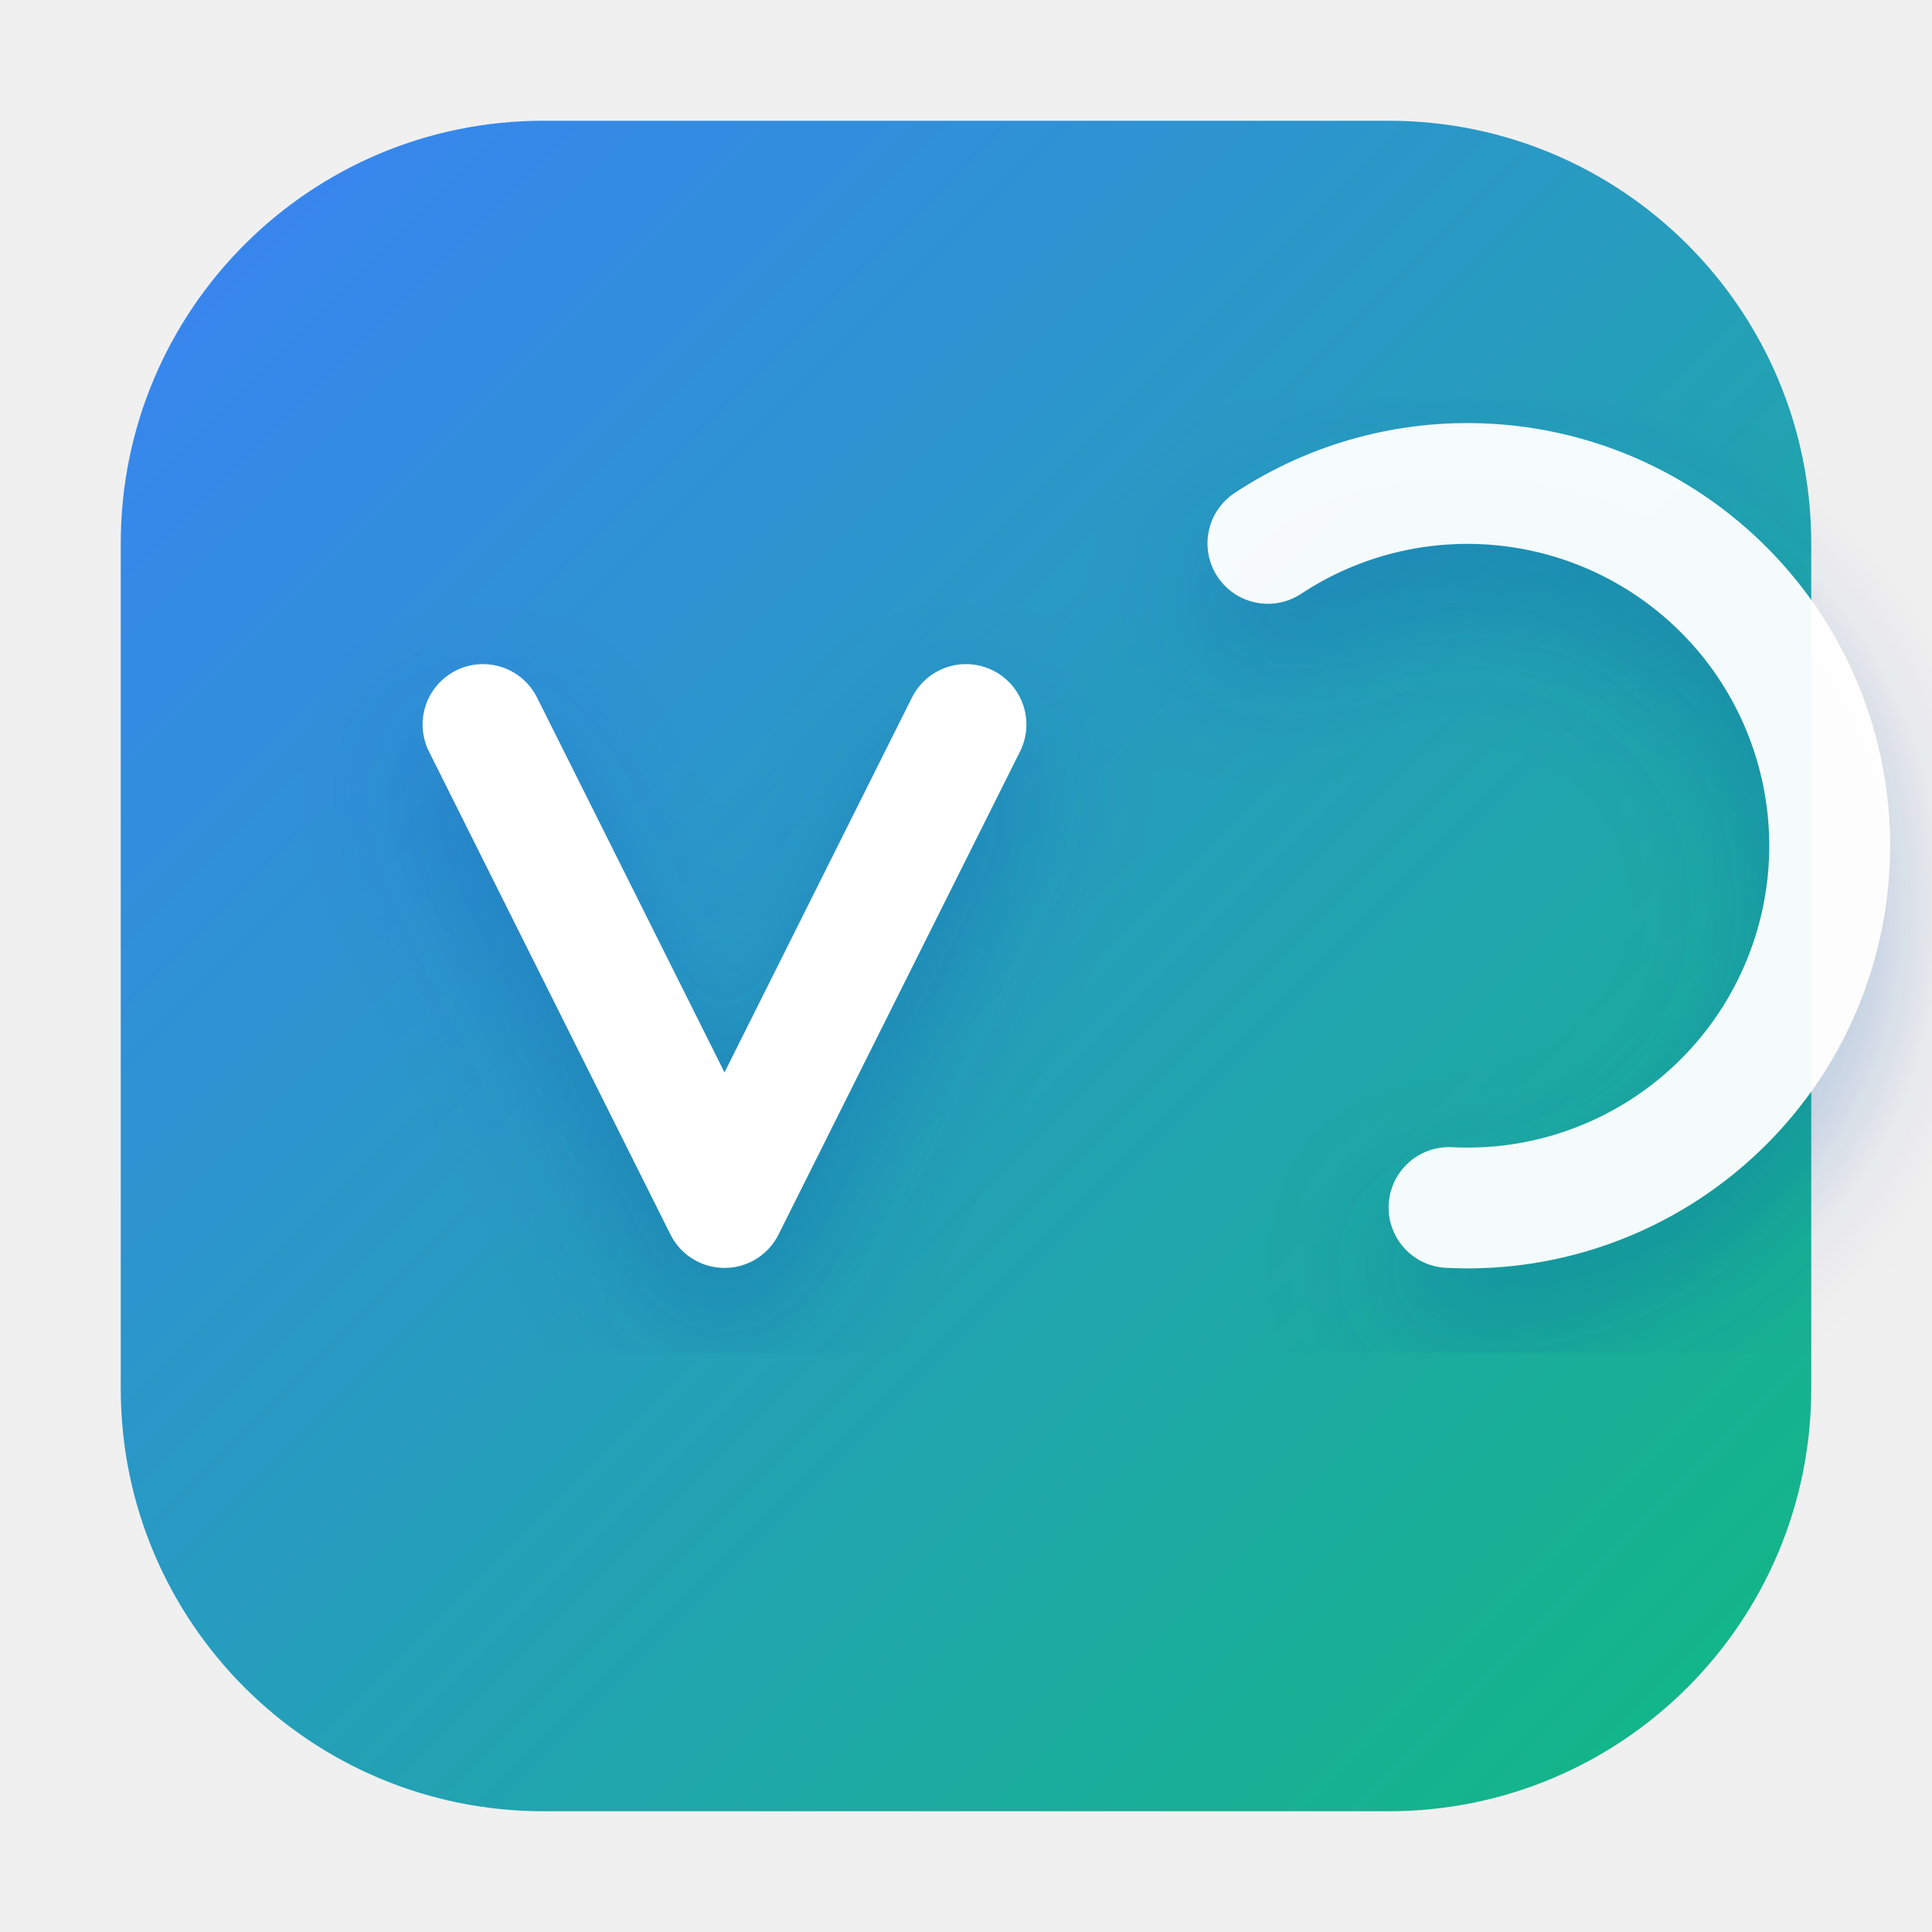
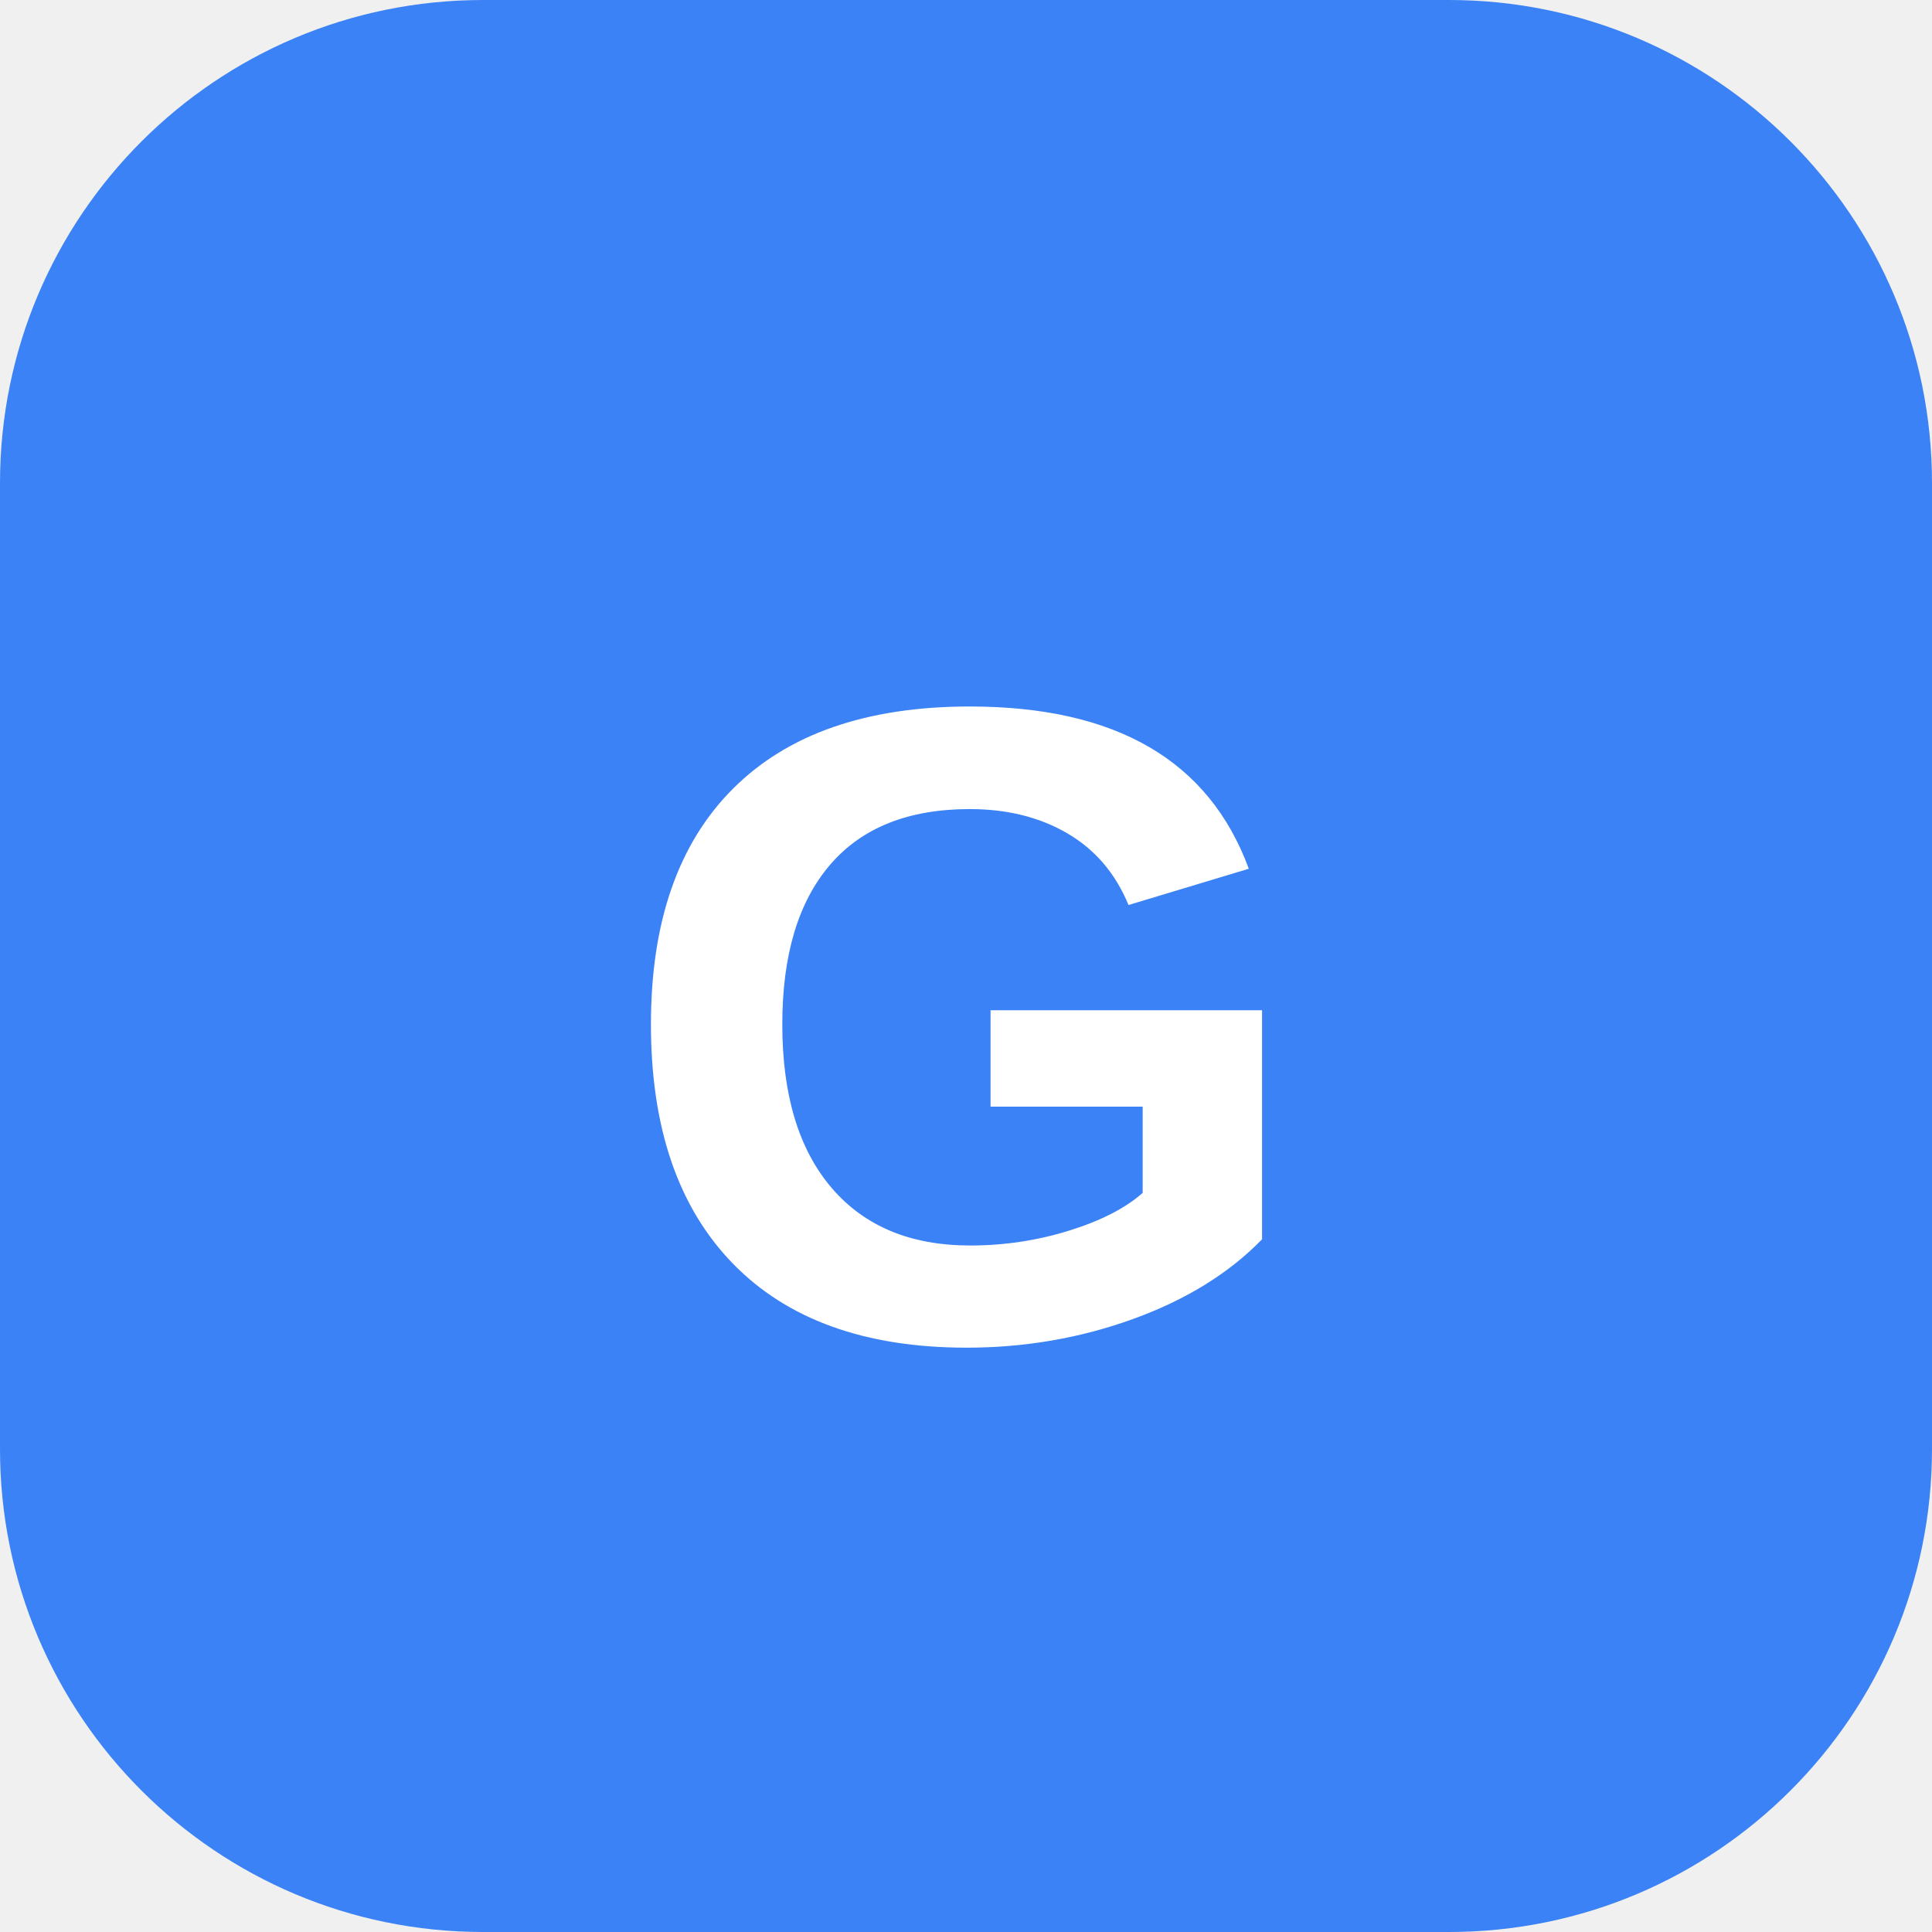
- <svg xmlns="http://www.w3.org/2000/svg" width="512" height="512" viewBox="0 0 64 64">
-   <defs>
-     <linearGradient id="g" x1="0%" y1="0%" x2="100%" y2="100%">
-       <stop offset="0%" stop-color="#3b82f6" />
-       <stop offset="100%" stop-color="#10b981" />
-     </linearGradient>
-     <filter id="s" x="-20%" y="-20%" width="140%" height="140%">
-       <feDropShadow dx="0" dy="2" stdDeviation="2" flood-color="#0b4aa6" flood-opacity="0.3" />
-     </filter>
-   </defs>
-   <rect x="4" y="4" width="56" height="56" rx="14" ry="14" fill="url(#g)" />
-   <g filter="url(#s)">
-     <path d="M16 24l8 16 8-16" fill="none" stroke="#ffffff" stroke-width="4" stroke-linecap="round" stroke-linejoin="round" />
-     <path d="M48 40a12 12 0 10-6-22" fill="none" stroke="#ffffff" stroke-width="4" stroke-linecap="round" stroke-linejoin="round" opacity="0.95" />
-   </g>
+ <svg xmlns="http://www.w3.org/2000/svg" width="512" height="512" viewBox="0 0 512 512">
+   <rect width="512" height="512" fill="#3b82f6" rx="128" ry="128" />
+   <text x="50%" y="56%" dominant-baseline="middle" text-anchor="middle" fill="white" font-size="240" font-family="Arial, sans-serif" font-weight="bold">G</text>
</svg>
